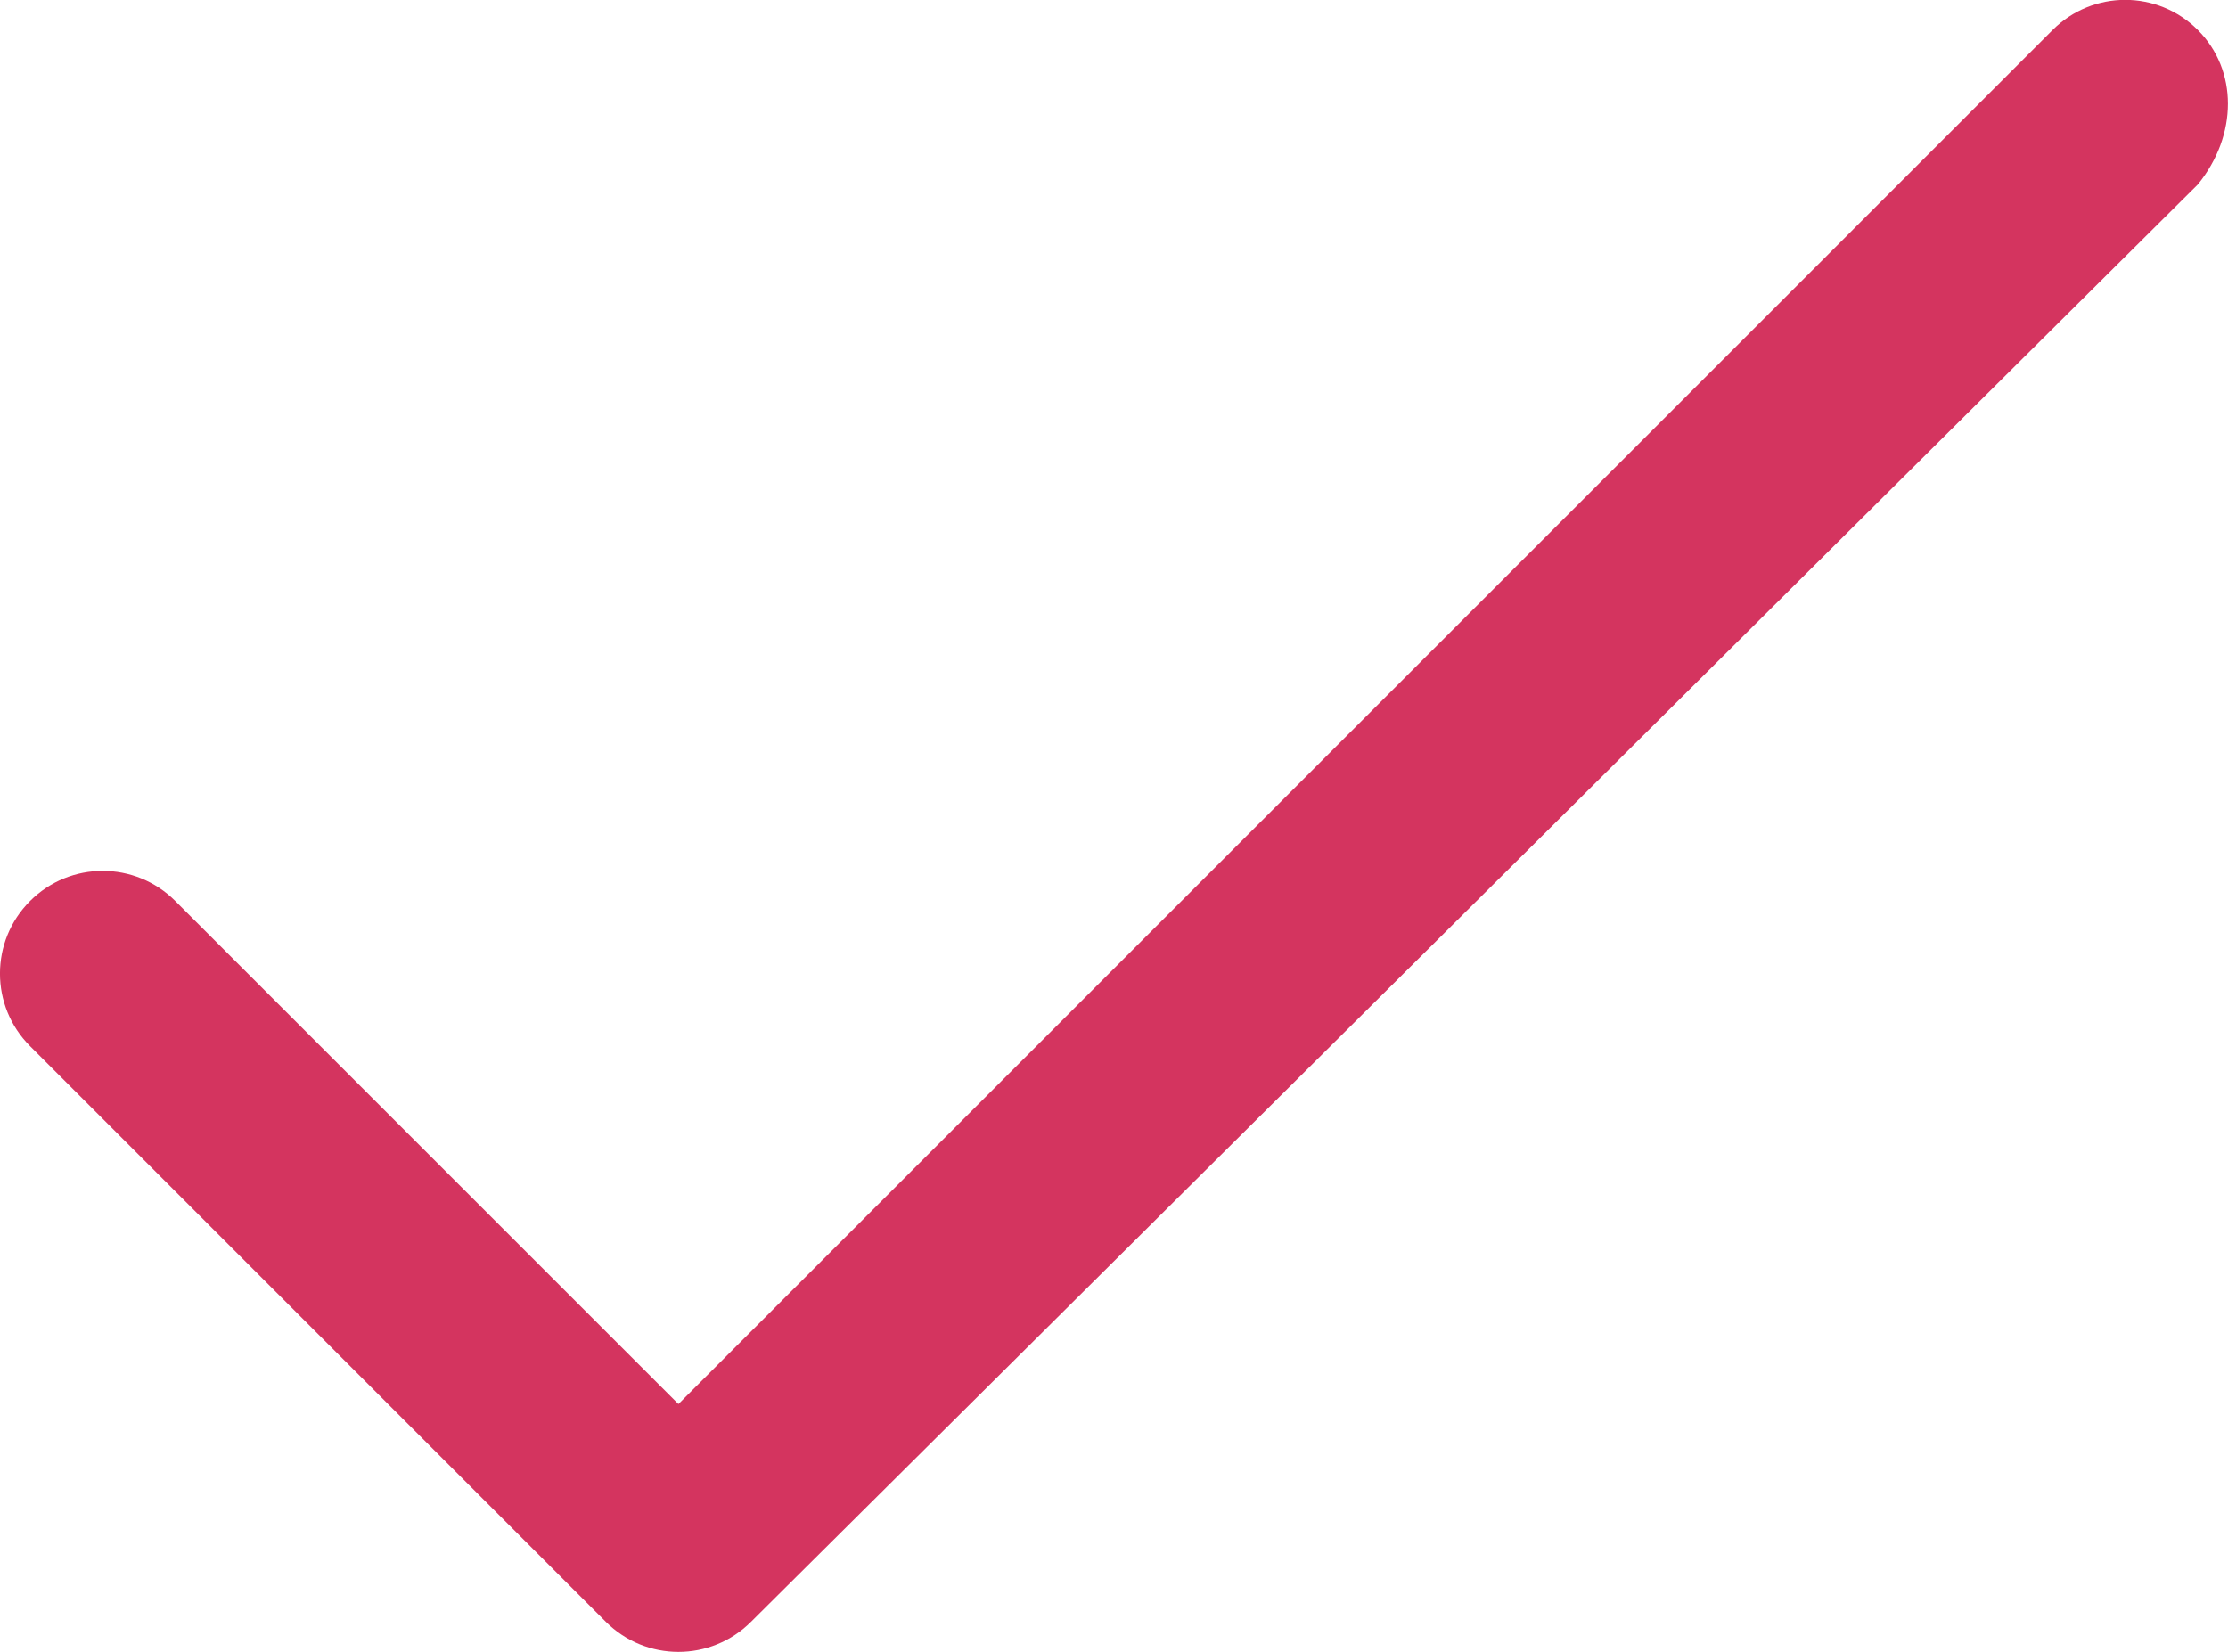
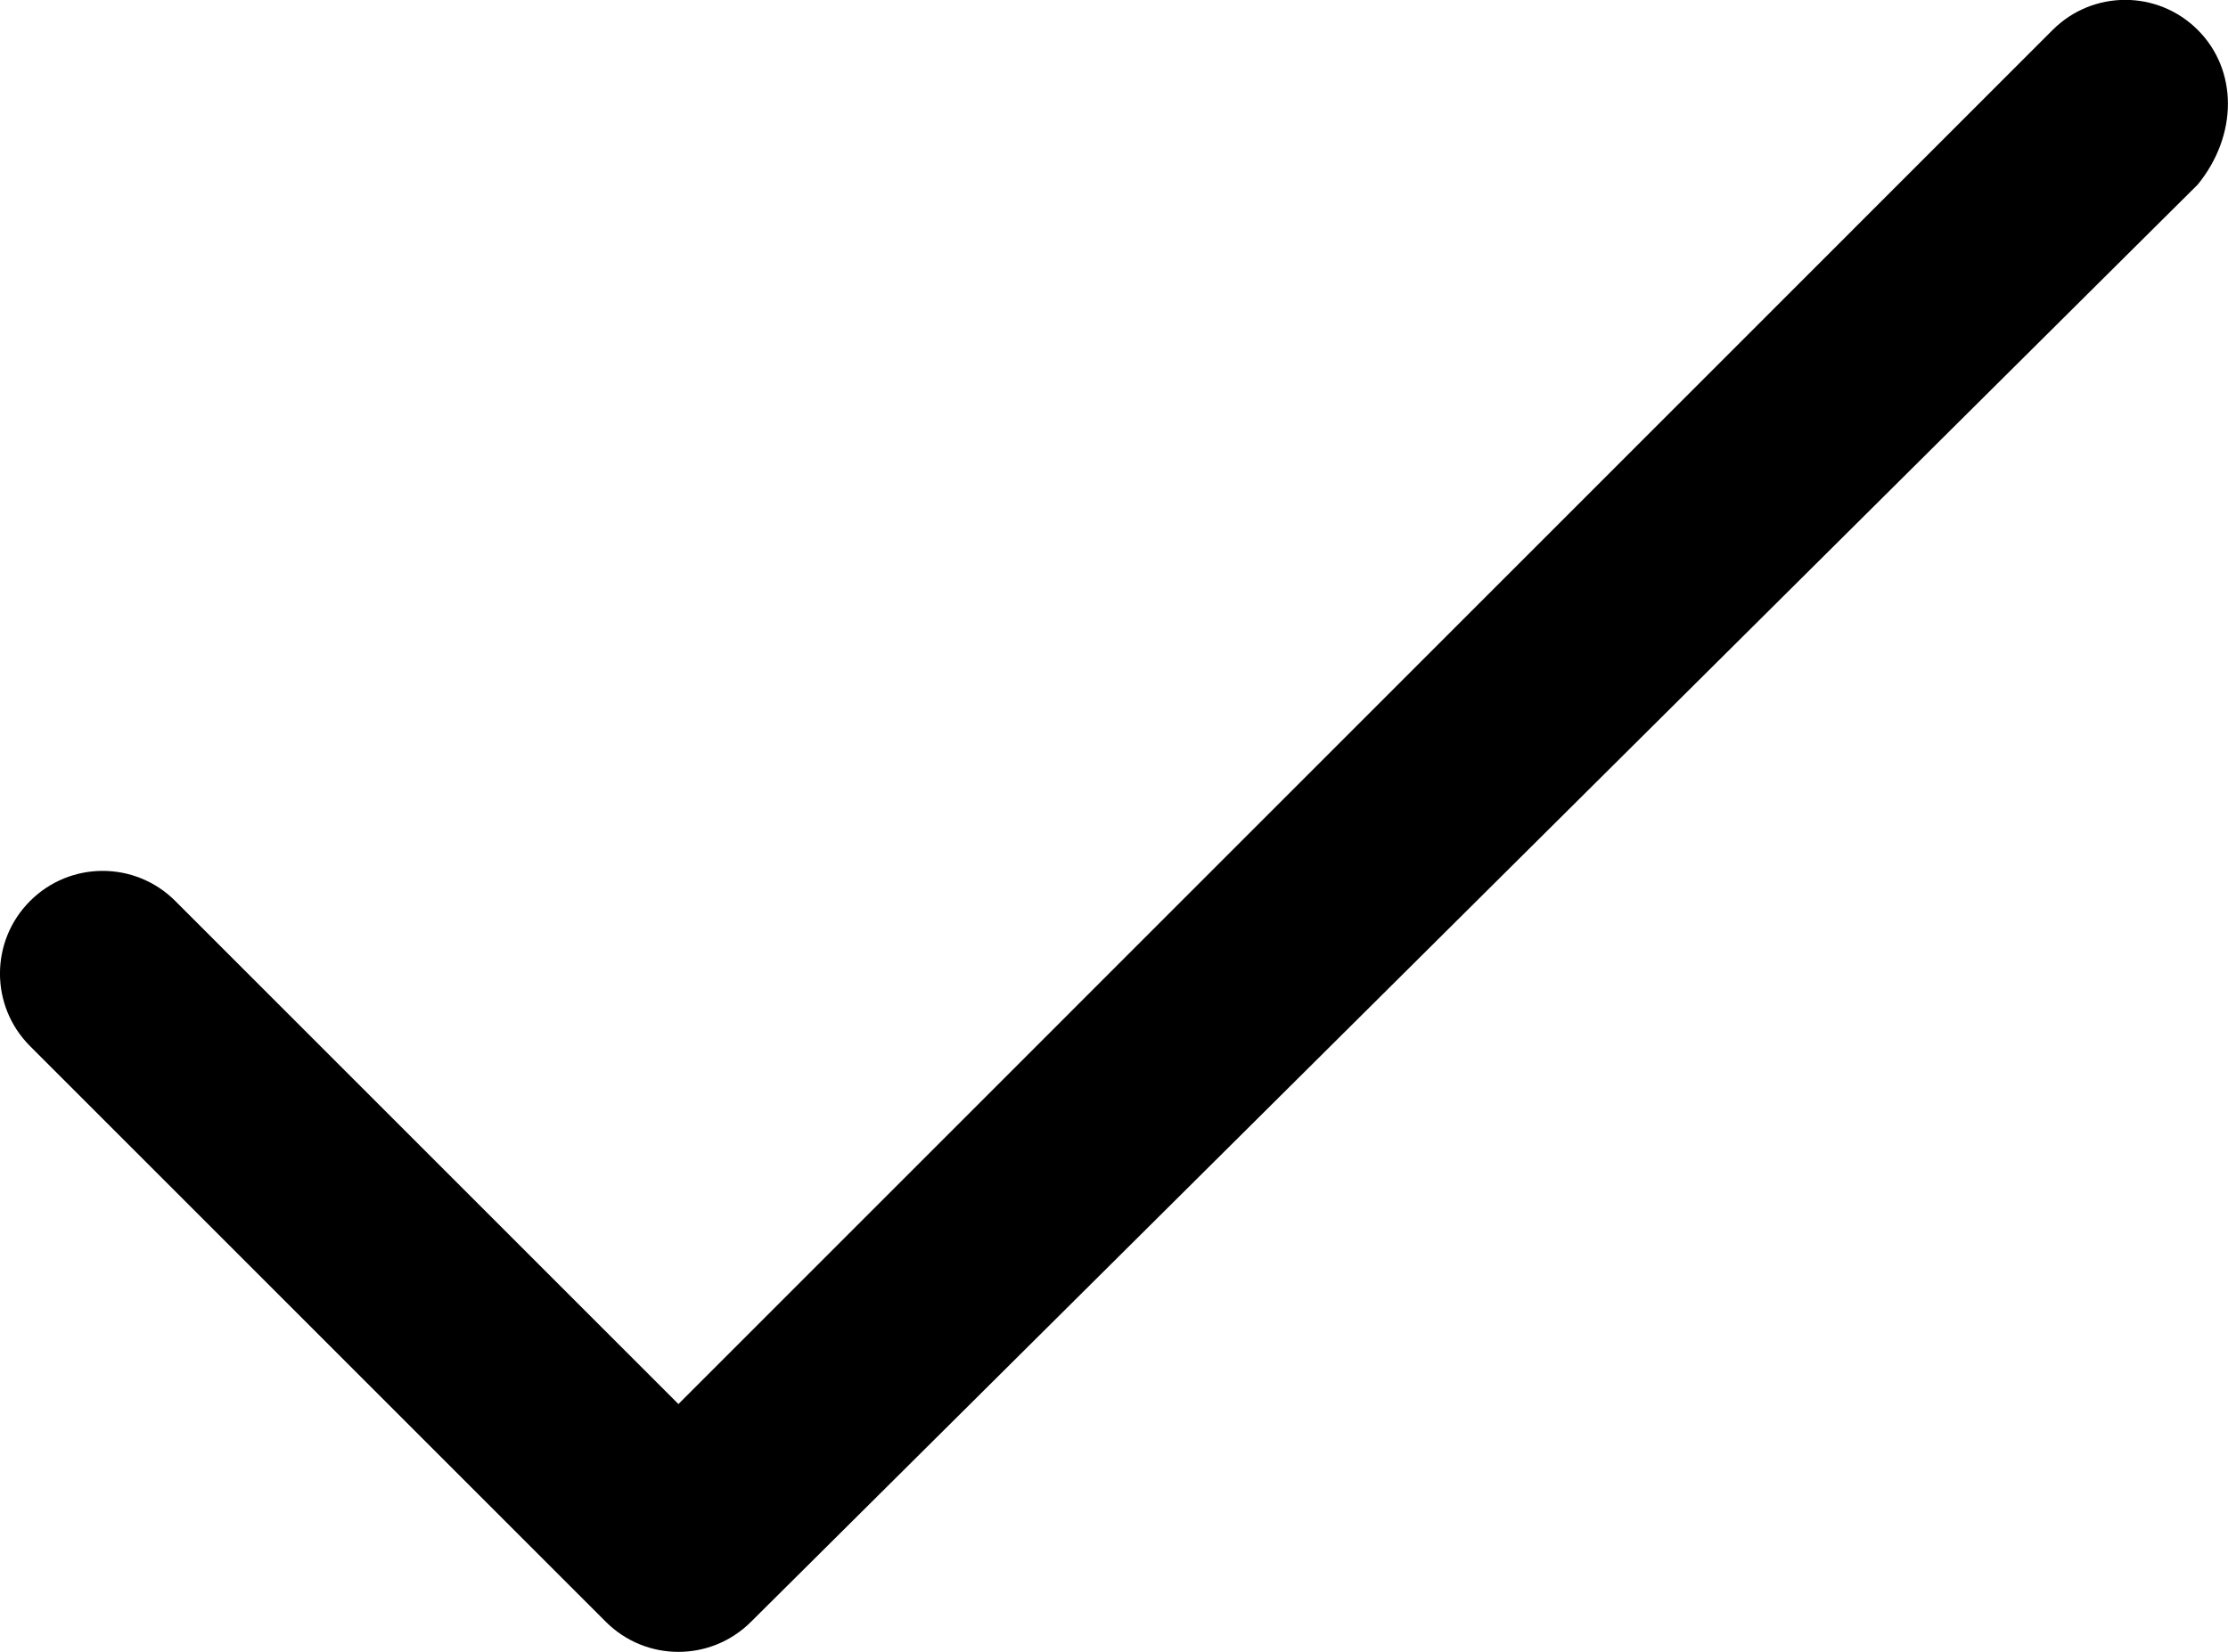
<svg xmlns="http://www.w3.org/2000/svg" version="1.0" id="Layer_1" x="0px" y="0px" width="21.698px" height="16.09px" viewBox="-82.357 4.875 21.698 16.09" enable-background="new -82.357 4.875 21.698 16.09" xml:space="preserve">
-   <path fill="#d4345f" d="M-60.953,5.167c-0.391-0.391-1.023-0.391-1.414,0L-75.75,18.551l-4.9-4.9c-0.391-0.391-1.023-0.391-1.414,0 s-0.391,1.023,0,1.414l5.607,5.607c0.195,0.195,0.451,0.293,0.707,0.293s0.512-0.098,0.707-0.293l14.09-14.0 C-60.562,6.191-60.562,5.558-60.953,5.167z" />
+   <path d="M-60.953,5.167c-0.391-0.391-1.023-0.391-1.414,0L-75.75,18.551l-4.9-4.9c-0.391-0.391-1.023-0.391-1.414,0 s-0.391,1.023,0,1.414l5.607,5.607c0.195,0.195,0.451,0.293,0.707,0.293s0.512-0.098,0.707-0.293l14.09-14.0 C-60.562,6.191-60.562,5.558-60.953,5.167z" />
</svg>
